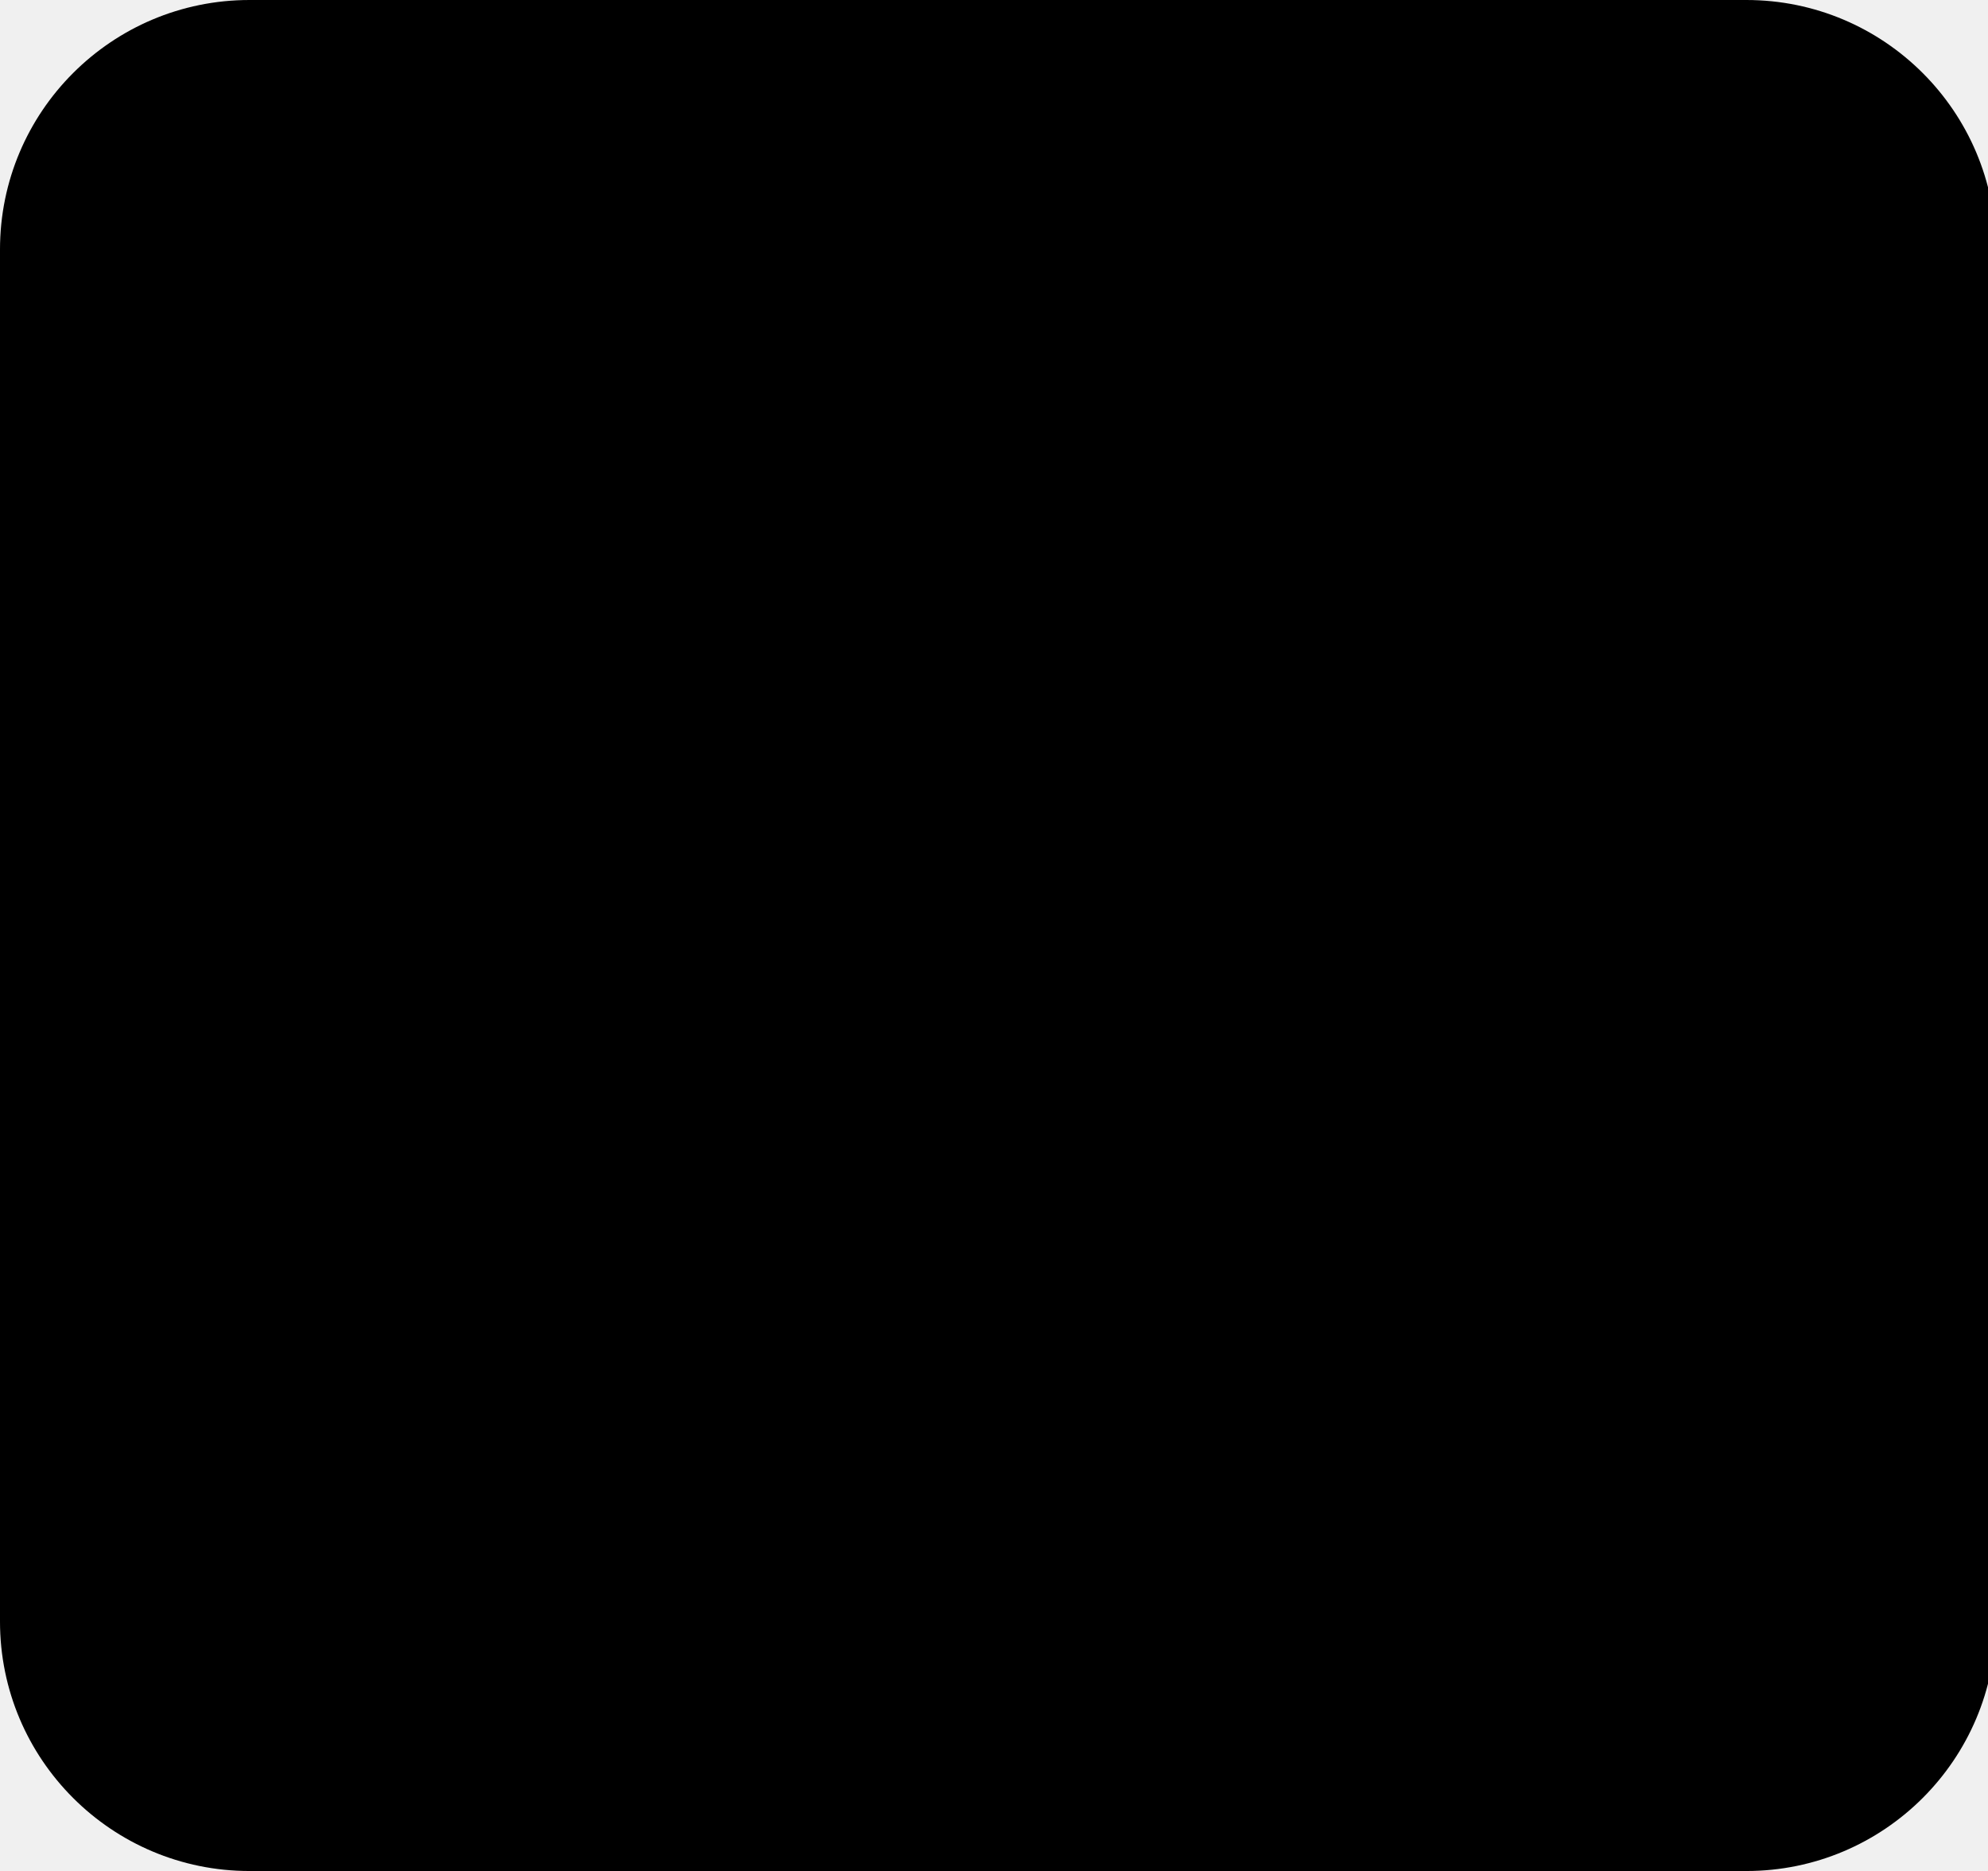
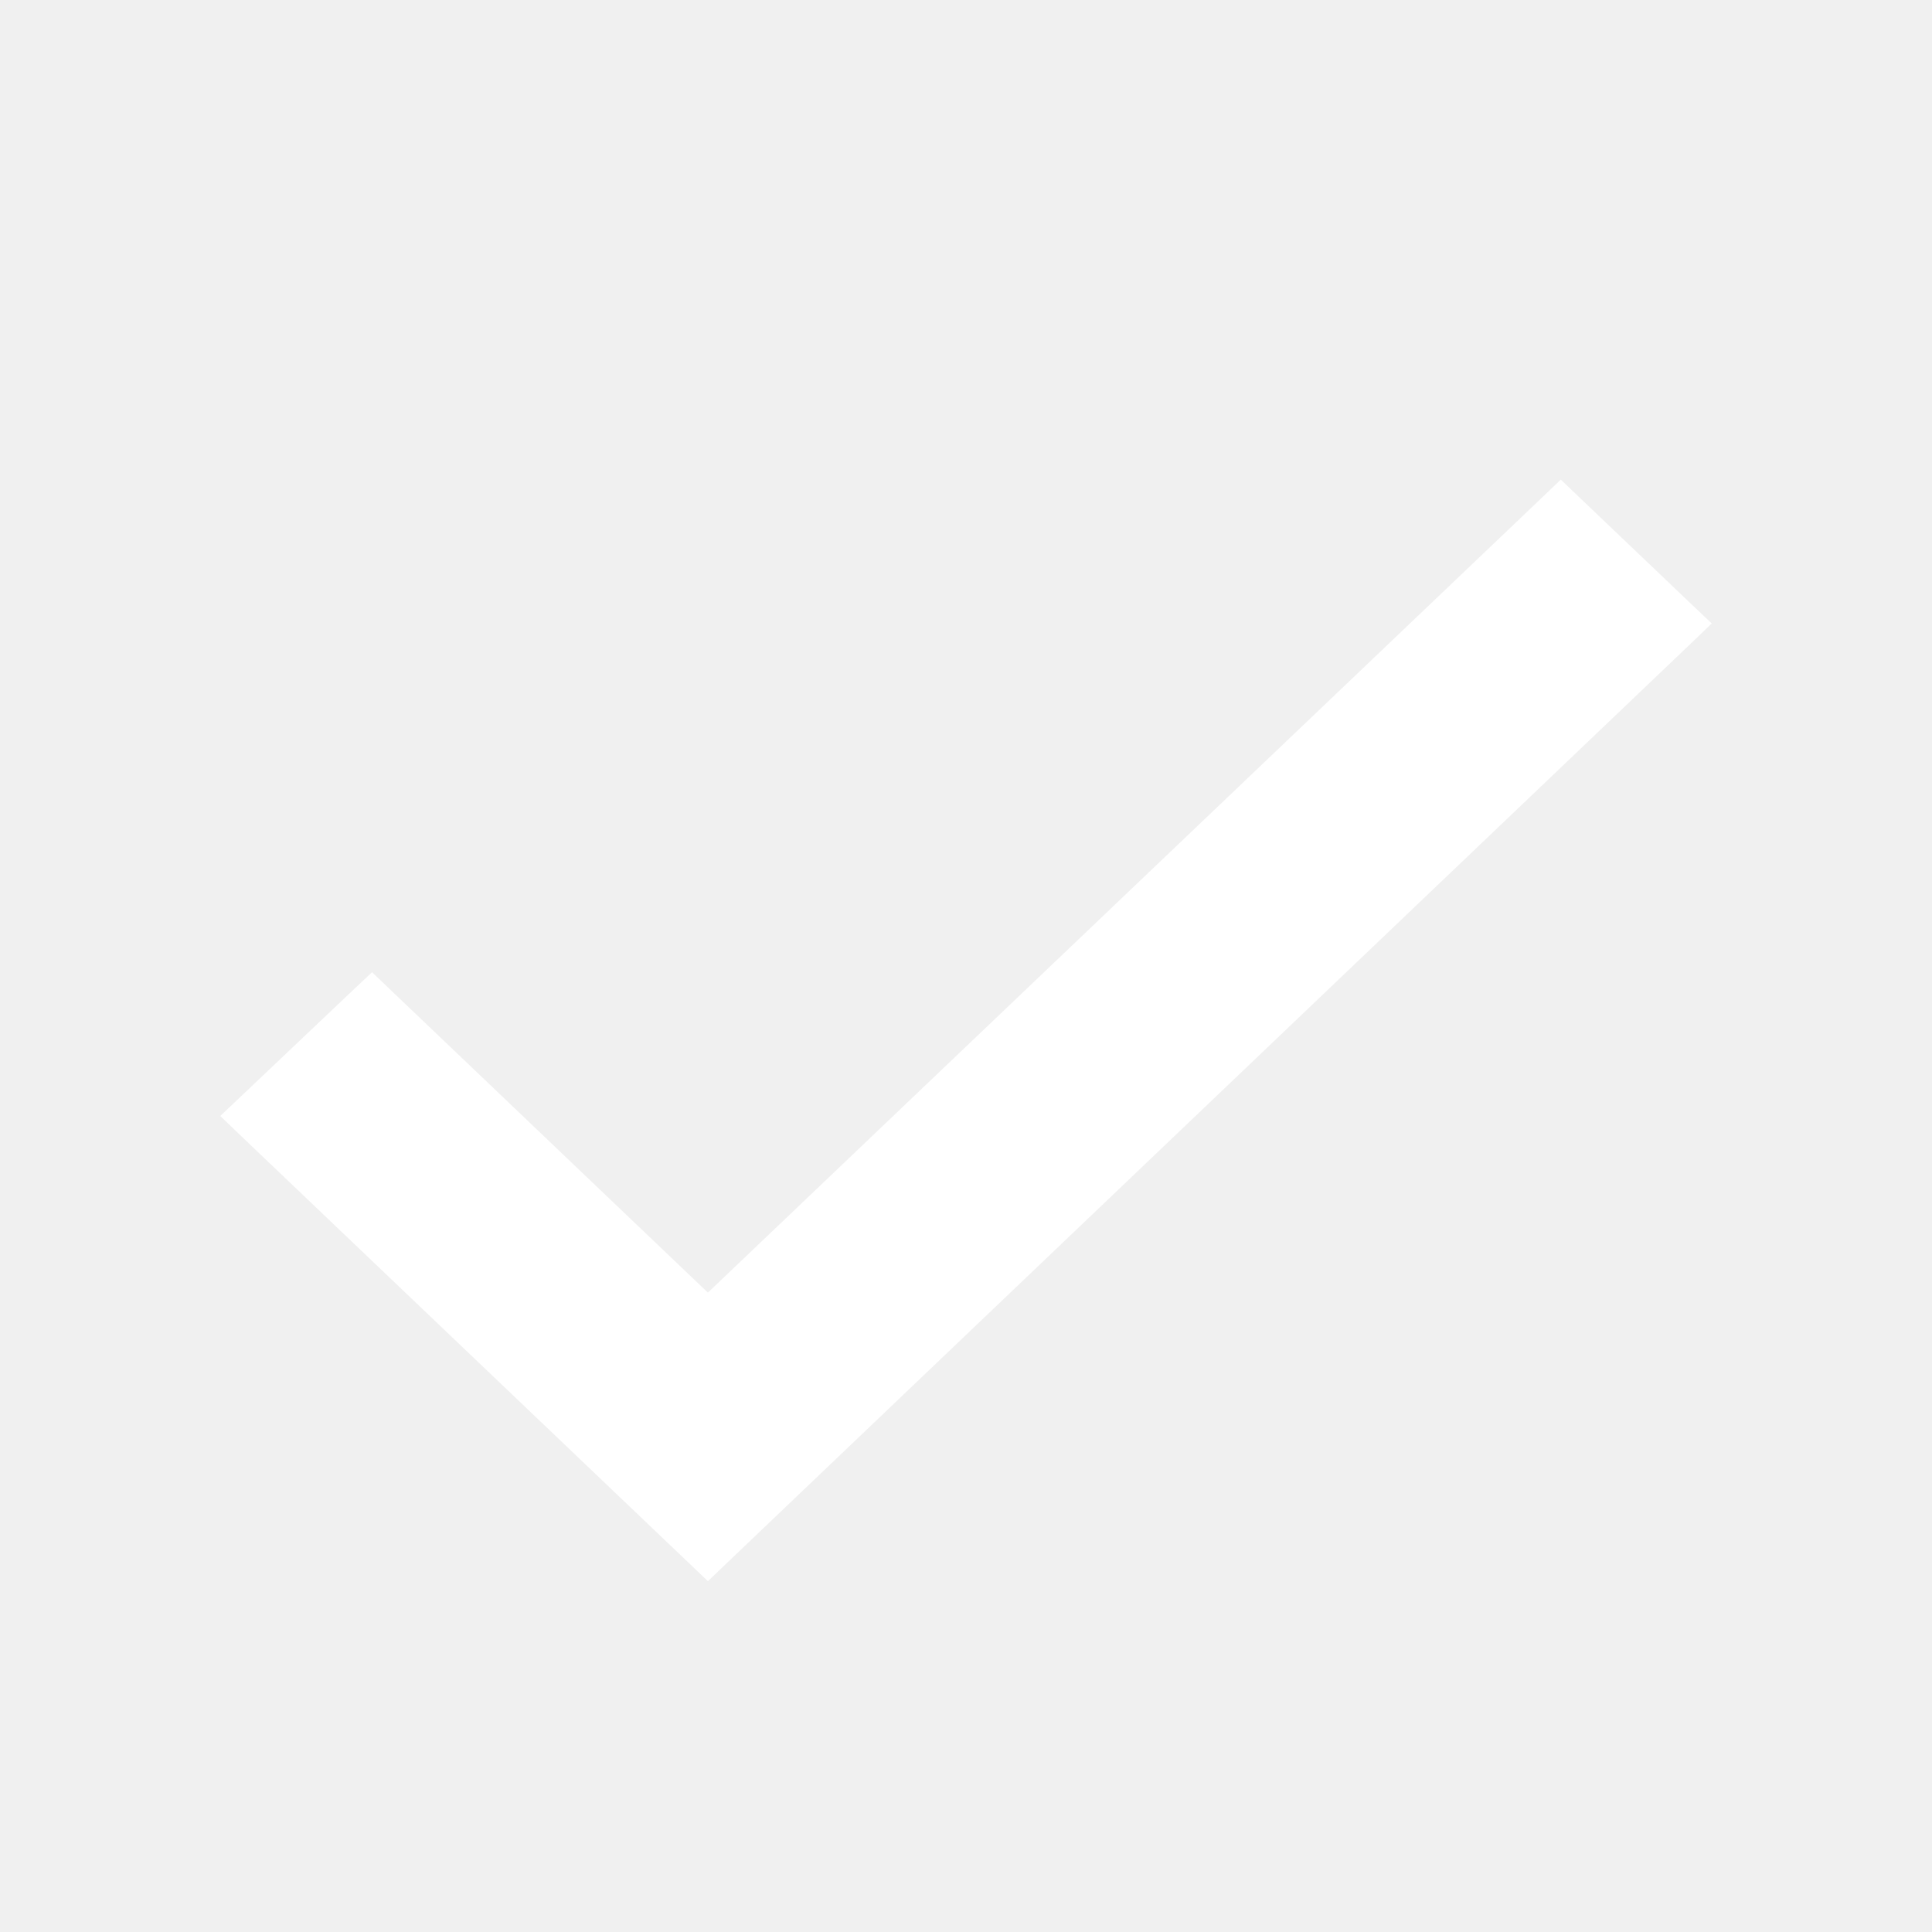
- <svg xmlns="http://www.w3.org/2000/svg" version="1.1" width="34" height="32" viewBox="0 0 34 32">
-   <path d="M4.267 0h25.6c2.356 0 4.267 1.91 4.267 4.267v23.467c0 2.356-1.91 4.267-4.267 4.267h-25.6c-2.356 0-4.267-1.91-4.267-4.267v-23.467c0-2.356 1.91-4.267 4.267-4.267z" />
-   <path stroke-linejoin="miter" stroke-linecap="butt" stroke-miterlimit="4" stroke-width="0.427" stroke="#000" fill="#000" d="M8.442 16.537l-0.147-0.14-2.205 2.088 7.767 7.41 16.318-15.567-2.19-2.089-14.128 13.465-5.416-5.167z" />
+ <svg xmlns="http://www.w3.org/2000/svg" version="1.1" width="15" height="15" viewBox="0 0 15 15" fill="none">
+   <path d="M2.957 7.752L2.888 7.686L2.819 7.751L1.931 8.593L1.855 8.665L1.931 8.738L5.427 12.072L5.496 12.138L5.565 12.072L13.069 4.914L13.145 4.841L13.069 4.769L12.187 3.928L12.118 3.862L12.049 3.928L5.496 10.174L2.957 7.752Z" fill="white" stroke="white" stroke-width="0.2" />
</svg>
